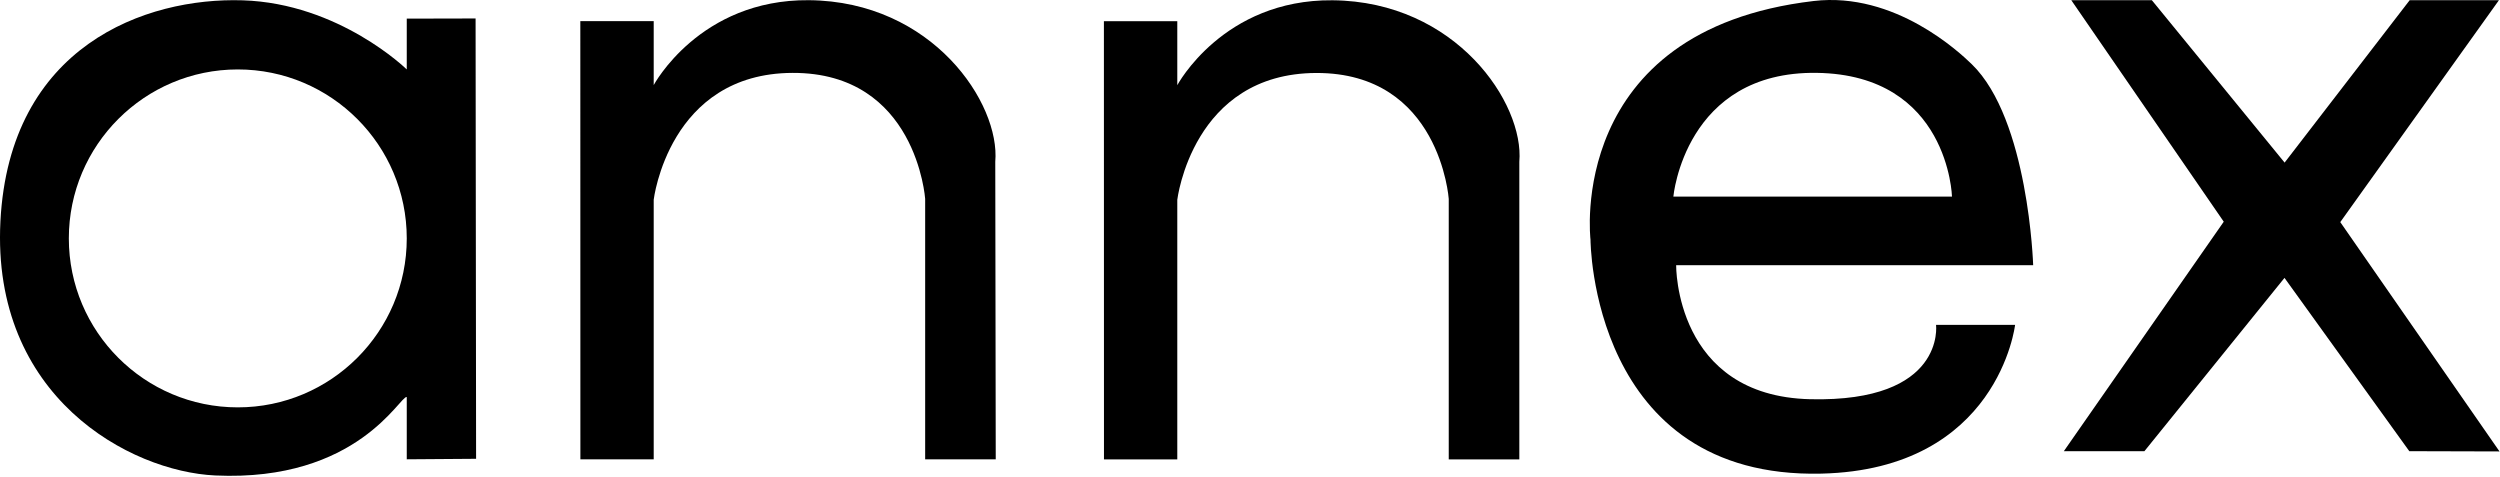
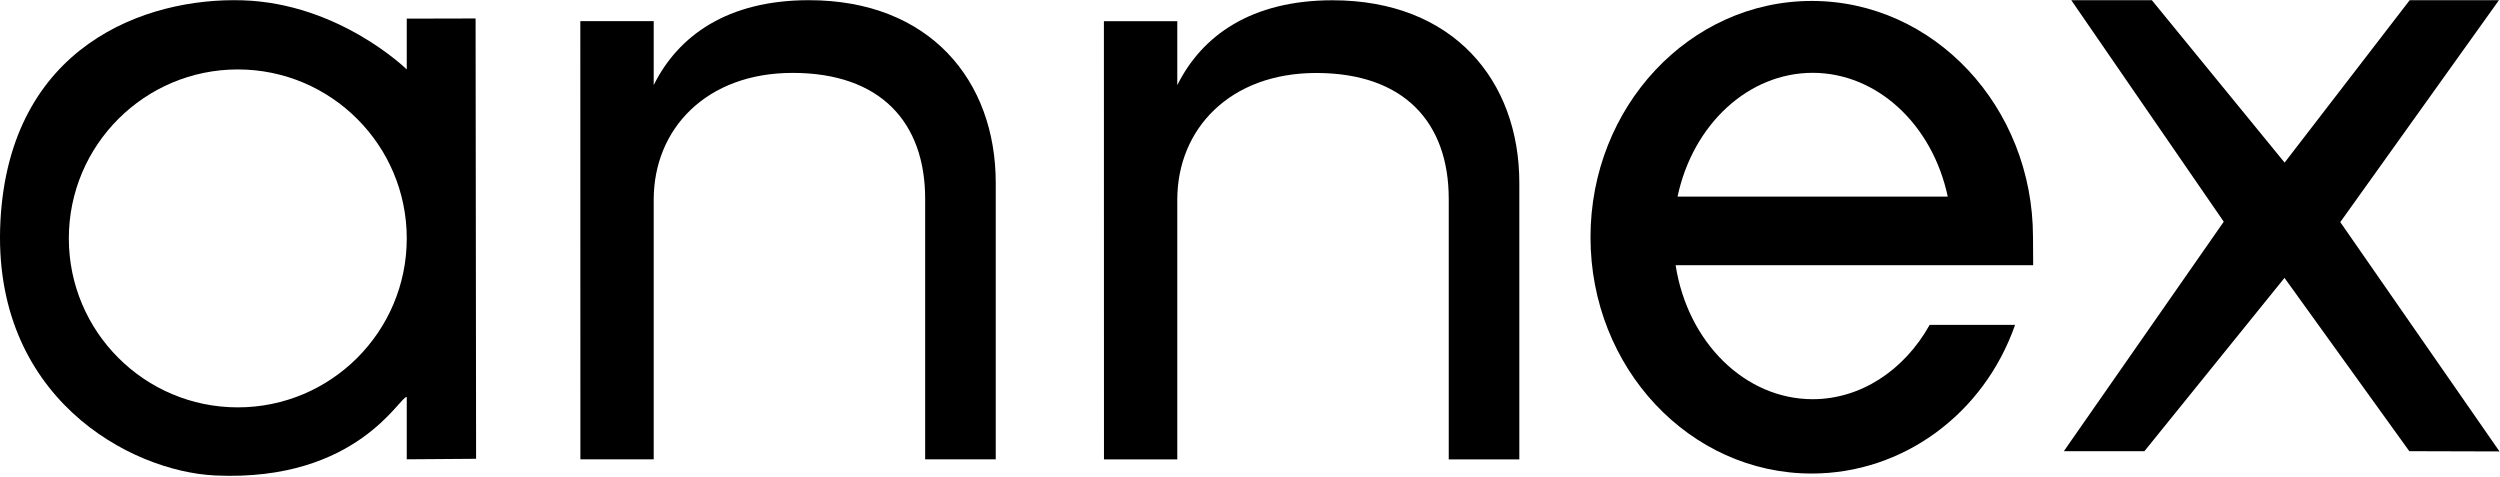
<svg xmlns="http://www.w3.org/2000/svg" width="2226" height="424" viewBox="0 0 2226 424" version="1.1" xml:space="preserve" style="fill-rule:evenodd;clip-rule:evenodd;stroke-linejoin:round;stroke-miterlimit:2;">
  <g transform="matrix(1,0,0,1,-611.4515,-2371.443)">
    <g transform="matrix(1,0,0,1,0,449.9498)">
      <path d="M2449.091,2323.228L2520.837,2323.228L2645.565,2168.925L2756.693,2323.228L2837.008,2323.455L2695.235,2119.255L2836.52,1921.654L2757.047,1921.654L2645.669,2066.273L2527.46,1921.677L2455.713,1921.654L2591.479,2118.898L2449.091,2323.228Z" />
    </g>
    <g transform="matrix(1,0,0,1,-3.368488,462.6856)">
-       <path d="M2338.686,2198.024L2409.052,2198.024C2409.052,2198.024 2394.219,2326.777 2236.586,2330.478C2031.259,2335.299 2031.005,2122.138 2031.005,2122.138C2031.005,2122.138 2008.563,1935.69 2229.687,1909.659C2302.258,1901.116 2360.068,1955.854 2370.379,1965.82C2421.132,2014.874 2425.157,2144.912 2425.157,2144.912L2107.266,2144.912C2107.266,2144.912 2105.853,2261.392 2226.652,2264.218C2347.45,2267.043 2338.686,2198.024 2338.686,2198.024ZM2104.777,2083.837L2352.873,2083.837C2352.873,2083.837 2350.048,1975.33 2232.499,1973.635C2114.95,1971.939 2104.777,2083.837 2104.777,2083.837Z" />
+       <path d="M2333,2198.024L2409.052,2198.024C2381.1,2277.9 2308.6,2330.4 2228,2330.4C2119.2,2330.4 2031,2236.2 2031,2120C2031,2003.8 2119.2,1909.6 2228,1909.6C2336.8,1909.6 2425,2003.8 2425,2120L2425.157,2144.912L2106.8,2144.912C2117.5,2213.9 2168.9,2264.2 2228.8,2264.2C2270.8,2264.2 2309.9,2239.3 2333,2198.024ZM2108.5,2083.837L2349.1,2083.837C2335.35,2019.1 2285.7,1973.6 2228.8,1973.6C2171.9,1973.6 2122.25,2019.1 2108.5,2083.837Z" />
    </g>
    <g transform="matrix(1,0,0,1,463.5042,459.2787)">
-       <path d="M1196.207,2090.042L1196.207,2321.213L1130.925,2321.213L1130.863,1931.037L1196.207,1931.037L1196.207,1988.007C1196.207,1988.007 1236.973,1911.558 1334.375,1912.407C1444.502,1913.367 1505.301,2004.328 1500.752,2056.264L1500.752,2321.213L1437.908,2321.213L1437.908,2089.269C1437.908,2089.269 1430.223,1976.824 1319.907,1977.145C1209.592,1977.466 1196.207,2090.042 1196.207,2090.042Z" />
+       <path d="M1196.207,2090.042L1196.207,2321.213L1130.925,2321.213L1130.863,1931.037L1196.207,1931.037L1196.207,1988.007C1218,1944 1262,1912.407 1334.375,1912.407C1442,1912.407 1500.752,1984 1500.752,2075L1500.752,2321.213L1437.908,2321.213L1437.908,2089.269C1437.908,2021 1398,1977.145 1319.907,1977.145C1243,1977.145 1196.207,2027 1196.207,2090.042Z" />
    </g>
    <g transform="matrix(1,0,0,1,-2.694791,459.2035)">
-       <path d="M1196.207,2090.042L1196.207,2321.213L1130.925,2321.213L1130.863,1931.037L1196.207,1931.037L1196.207,1988.007C1196.207,1988.007 1236.973,1911.558 1334.375,1912.407C1444.502,1913.367 1504.882,2004.328 1500.333,2056.264L1500.752,2321.213L1437.908,2321.213L1437.908,2089.269C1437.908,2089.269 1430.223,1976.824 1319.907,1977.145C1209.592,1977.466 1196.207,2090.042 1196.207,2090.042Z" />
+       <path d="M1196.207,2090.042L1196.207,2321.213L1130.925,2321.213L1130.863,1931.037L1196.207,1931.037L1196.207,1988.007C1218,1944 1262,1912.407 1334.375,1912.407C1442,1912.407 1500.752,1984 1500.752,2075L1500.752,2321.213L1437.908,2321.213L1437.908,2089.269C1437.908,2021 1398,1977.145 1319.907,1977.145C1243,1977.145 1196.207,2027 1196.207,2090.042Z" />
    </g>
    <g transform="matrix(1,0,0,1,-0.867342,459.1964)">
      <path d="M974.495,1974.073L974.495,1928.835L1035.78,1928.693L1036.232,2320.759L974.495,2321.211L974.495,2265.769C968.742,2263.974 931.051,2341.441 804.028,2335.607C727.888,2332.11 604.613,2265.542 612.697,2109.244C620.782,1952.946 742.047,1909.829 828.281,1912.524C914.514,1915.219 974.495,1974.073 974.495,1974.073ZM824.05,1974.073C741.018,1974.073 673.606,2041.485 673.606,2124.518C673.606,2207.55 741.018,2274.962 824.05,2274.962C907.083,2274.962 974.495,2207.55 974.495,2124.518C974.495,2041.485 907.083,1974.073 824.05,1974.073Z" />
    </g>
  </g>
</svg>
